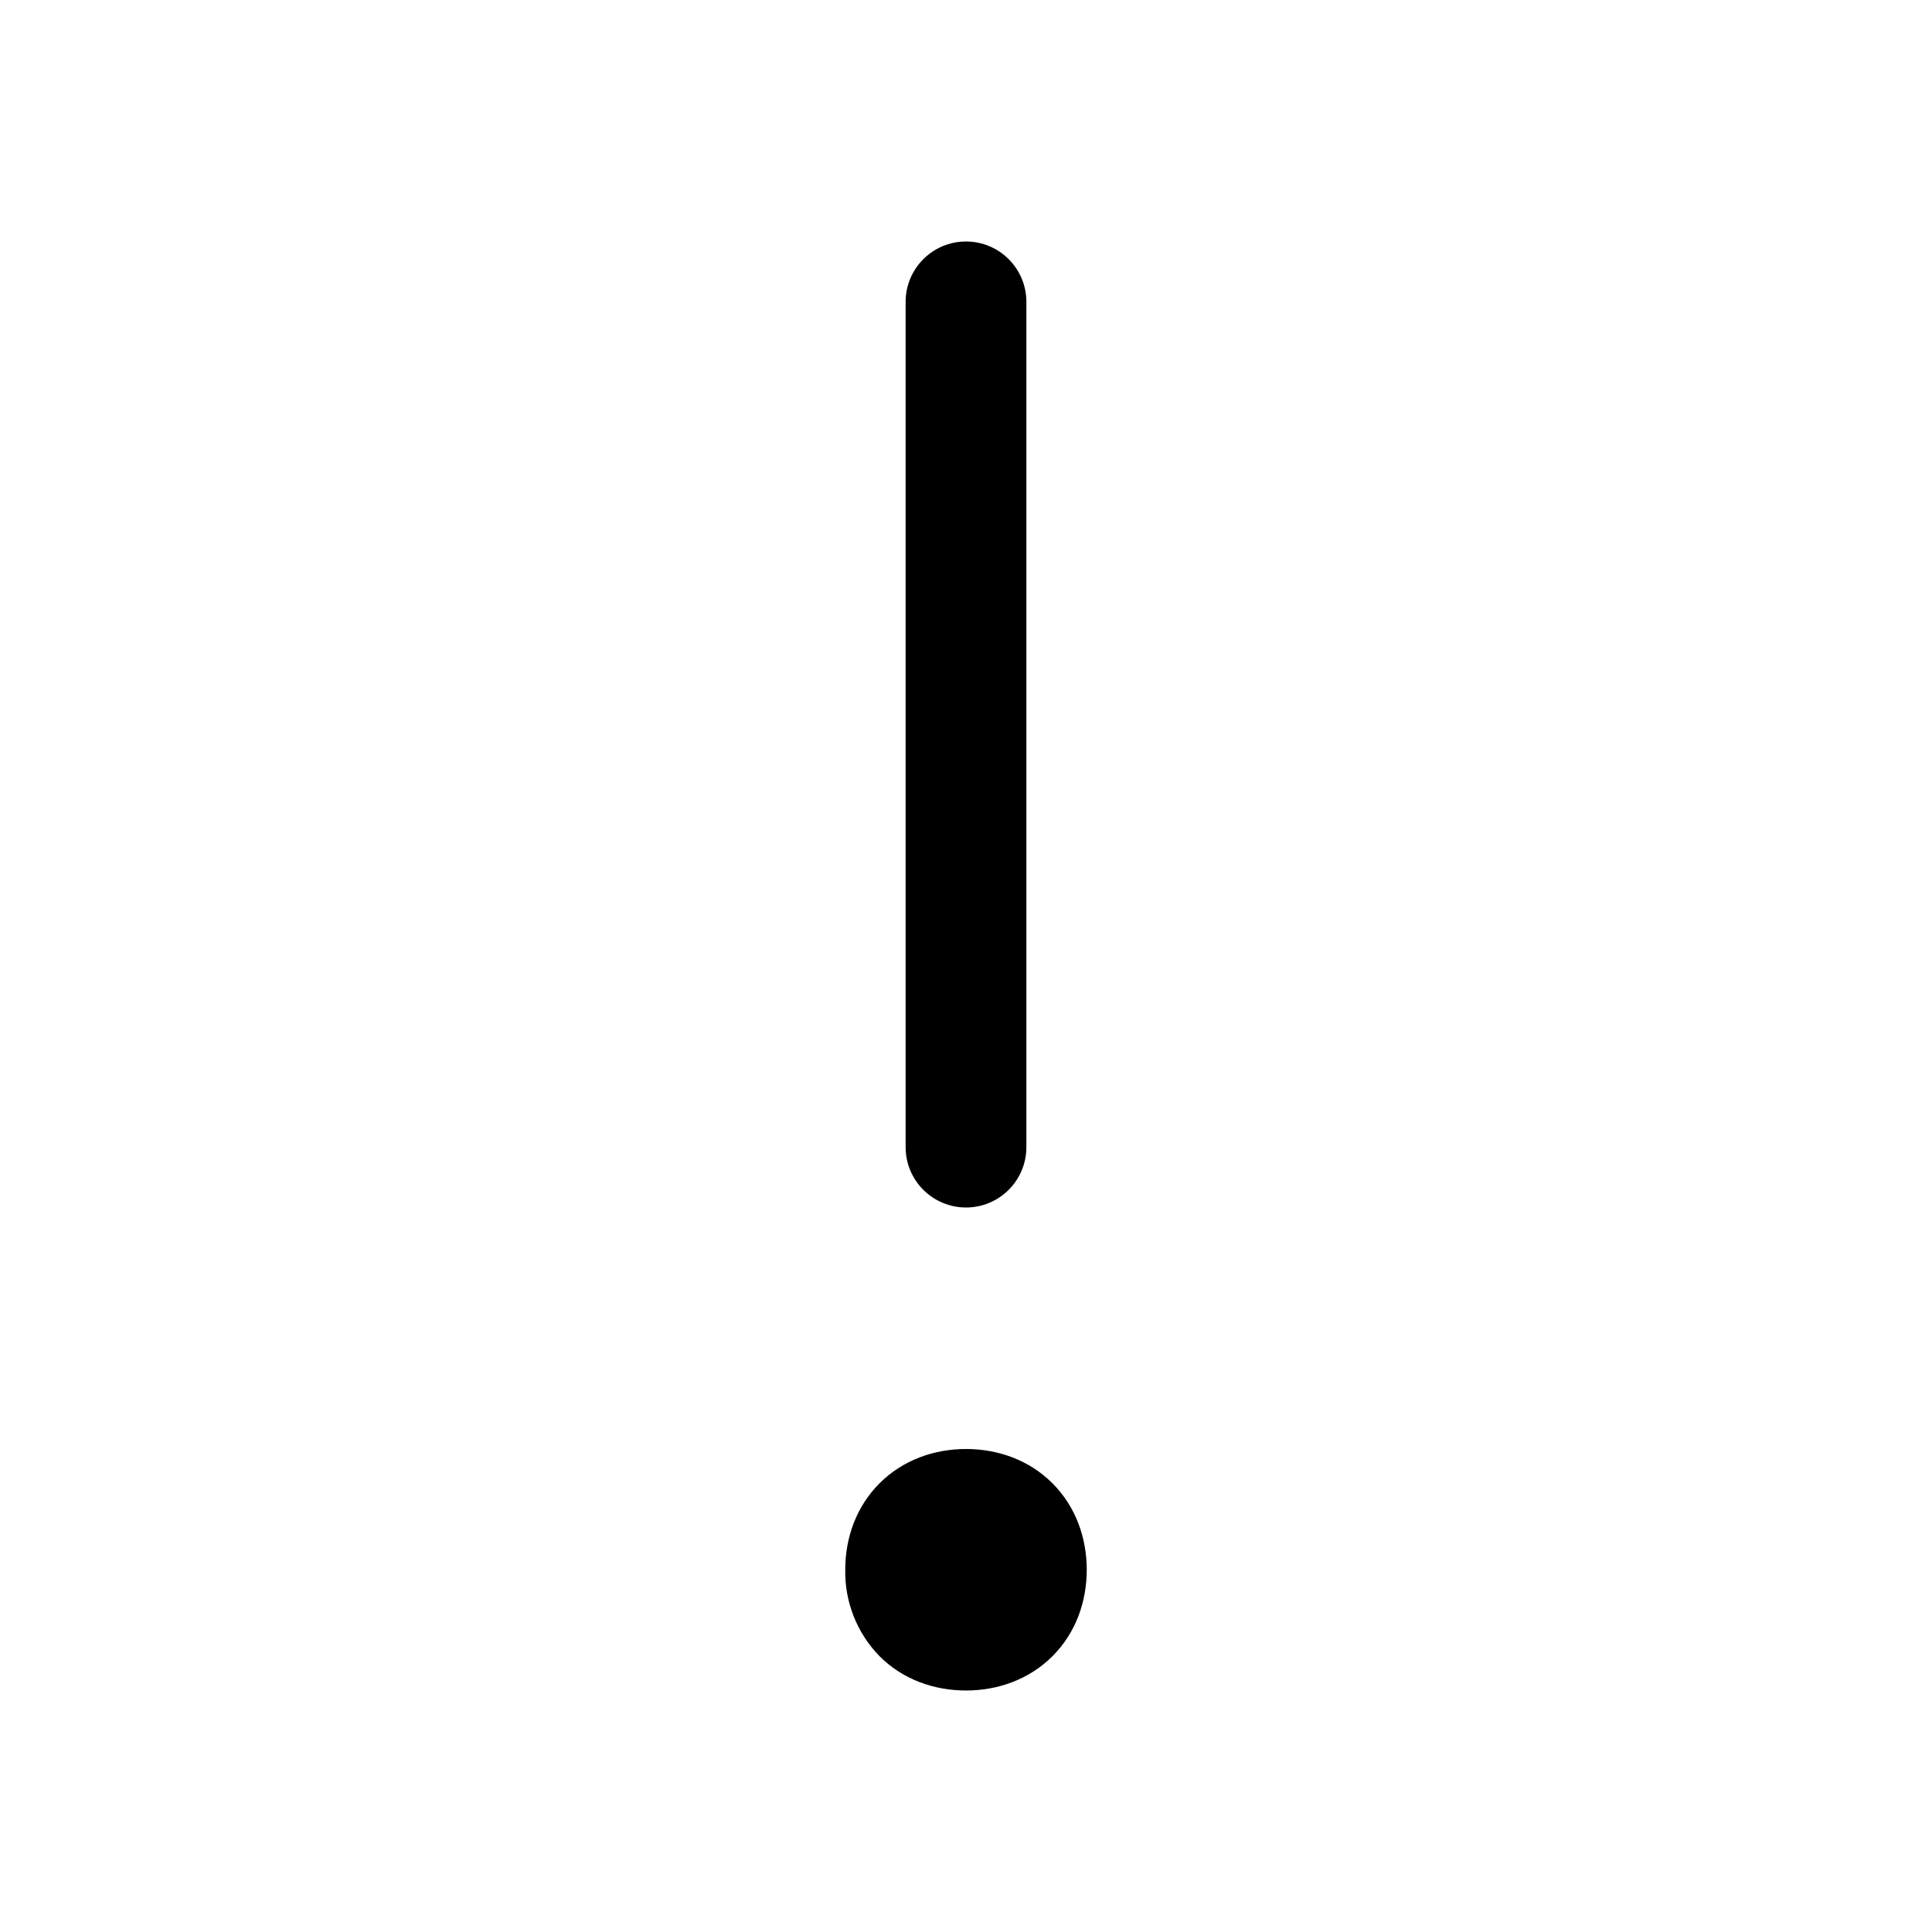
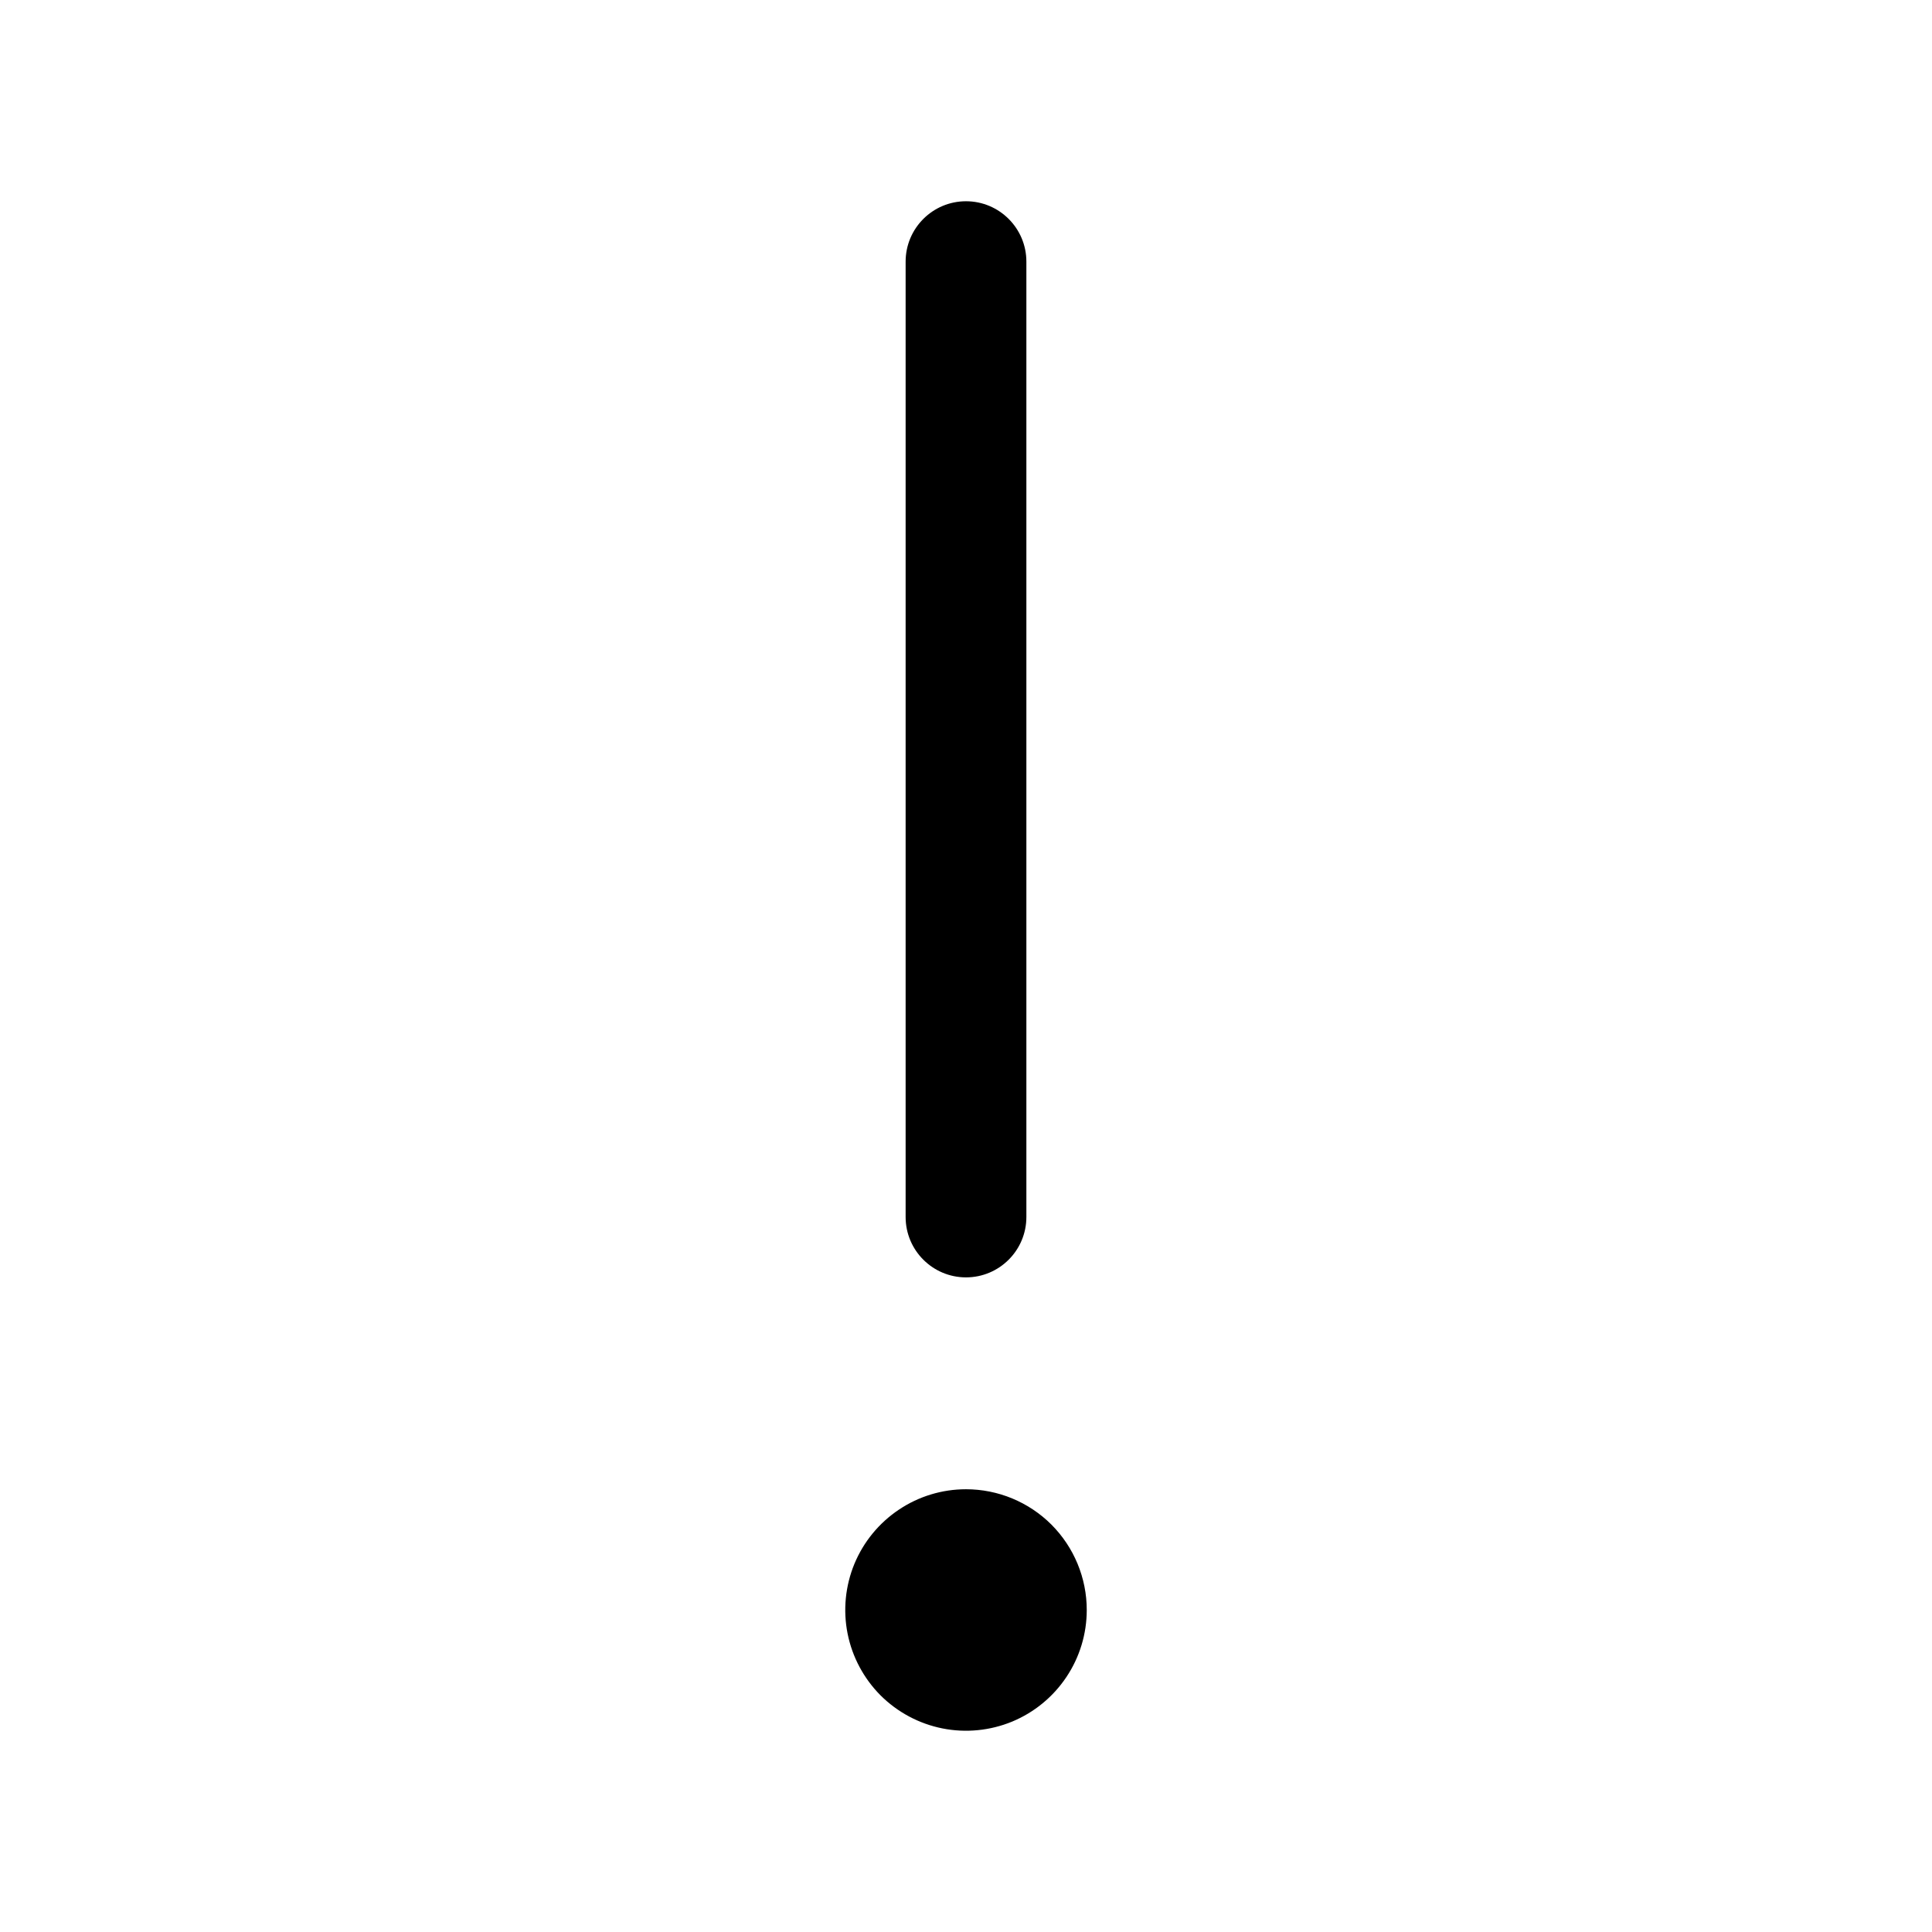
<svg xmlns="http://www.w3.org/2000/svg" width="24" height="24" viewBox="0 0 24 24" fill="none">
-   <path fill-rule="evenodd" clip-rule="evenodd" d="M12 3a.75.75 0 01.75.75v10.5a.75.75 0 01-1.5 0V3.75A.75.75 0 0112 3zm-1.074 15.426c.29-.29.679-.426 1.074-.426s.783.135 1.074.426c.29.29.426.679.426 1.074s-.135.783-.426 1.074c-.29.29-.679.426-1.074.426s-.783-.135-1.074-.426A1.499 1.499 0 0110.5 19.5c0-.395.135-.783.426-1.074z" fill="#000" />
+   <path fill-rule="evenodd" clip-rule="evenodd" d="M12.75 3.25C12.75 2.836 12.414 2.5 12 2.5C11.586 2.5 11.25 2.836 11.25 3.25V15.118C11.25 15.532 11.586 15.868 12 15.868C12.414 15.868 12.75 15.532 12.75 15.118V3.25ZM11.167 18.753C11.413 18.588 11.703 18.5 12 18.5C12.398 18.5 12.779 18.658 13.061 18.939C13.342 19.221 13.5 19.602 13.5 20C13.5 20.297 13.412 20.587 13.247 20.833C13.082 21.08 12.848 21.272 12.574 21.386C12.3 21.499 11.998 21.529 11.707 21.471C11.416 21.413 11.149 21.27 10.939 21.061C10.73 20.851 10.587 20.584 10.529 20.293C10.471 20.002 10.501 19.7 10.614 19.426C10.728 19.152 10.92 18.918 11.167 18.753Z" fill="black" />
</svg>
